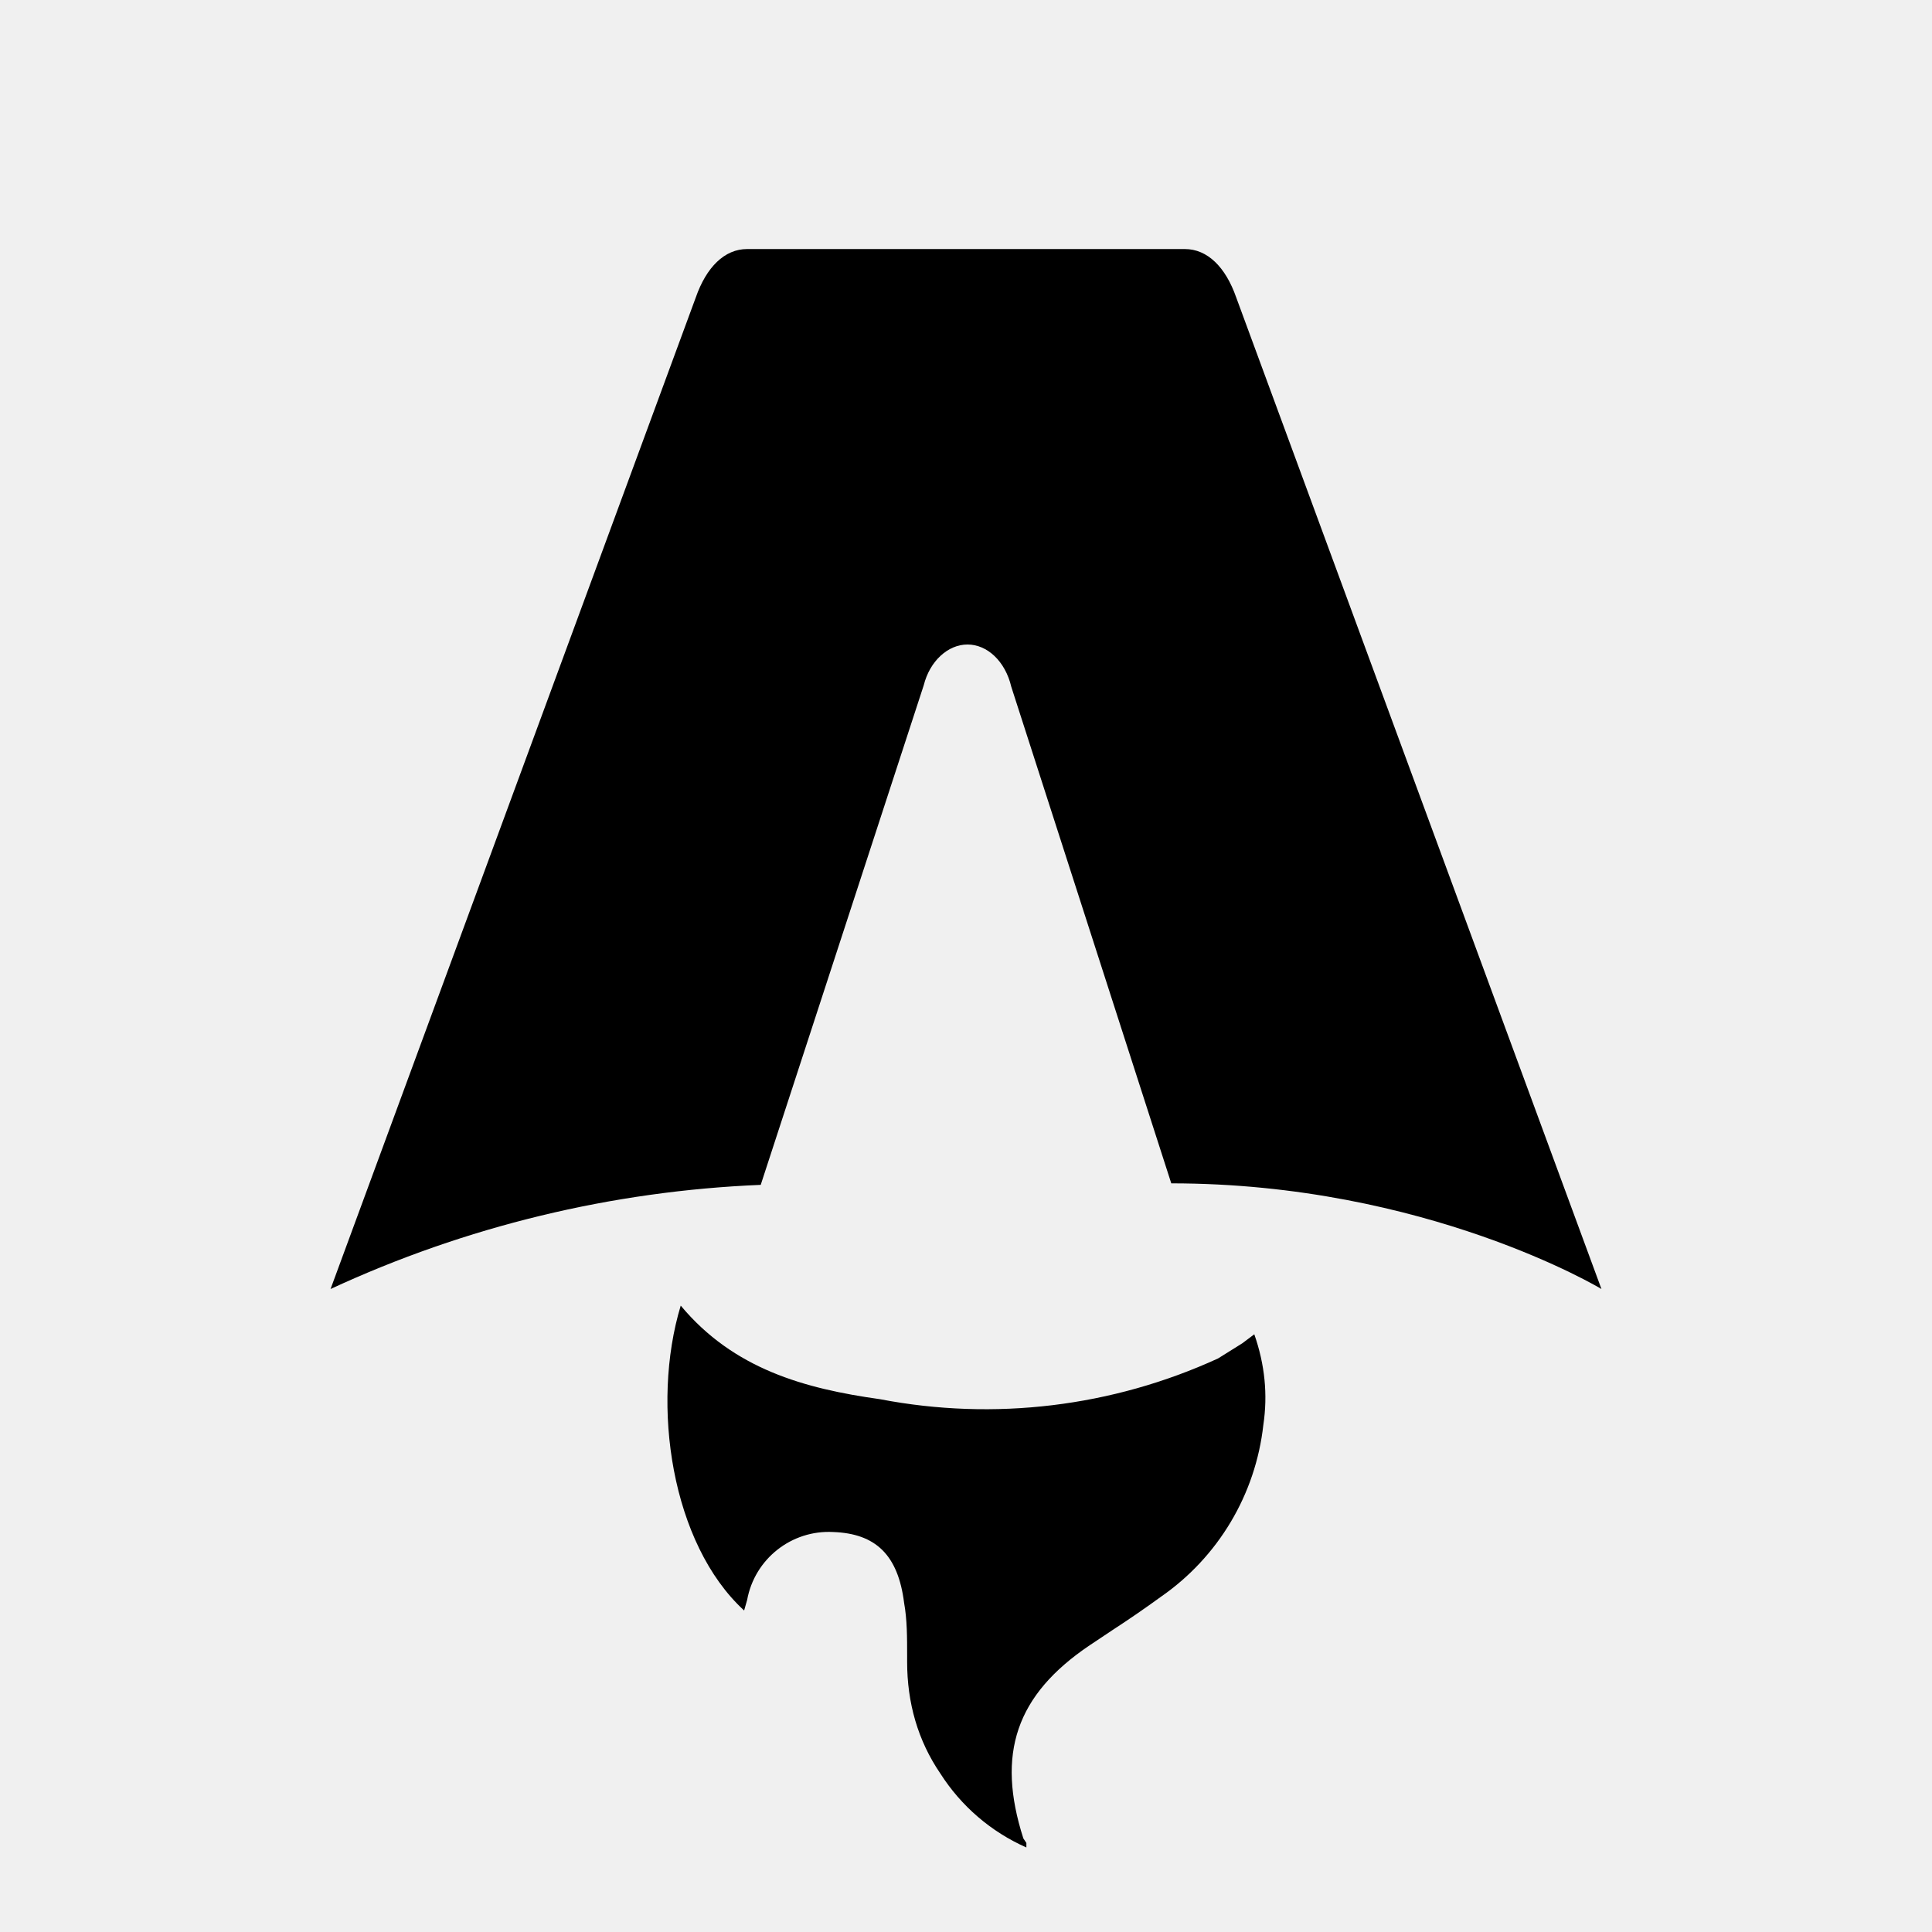
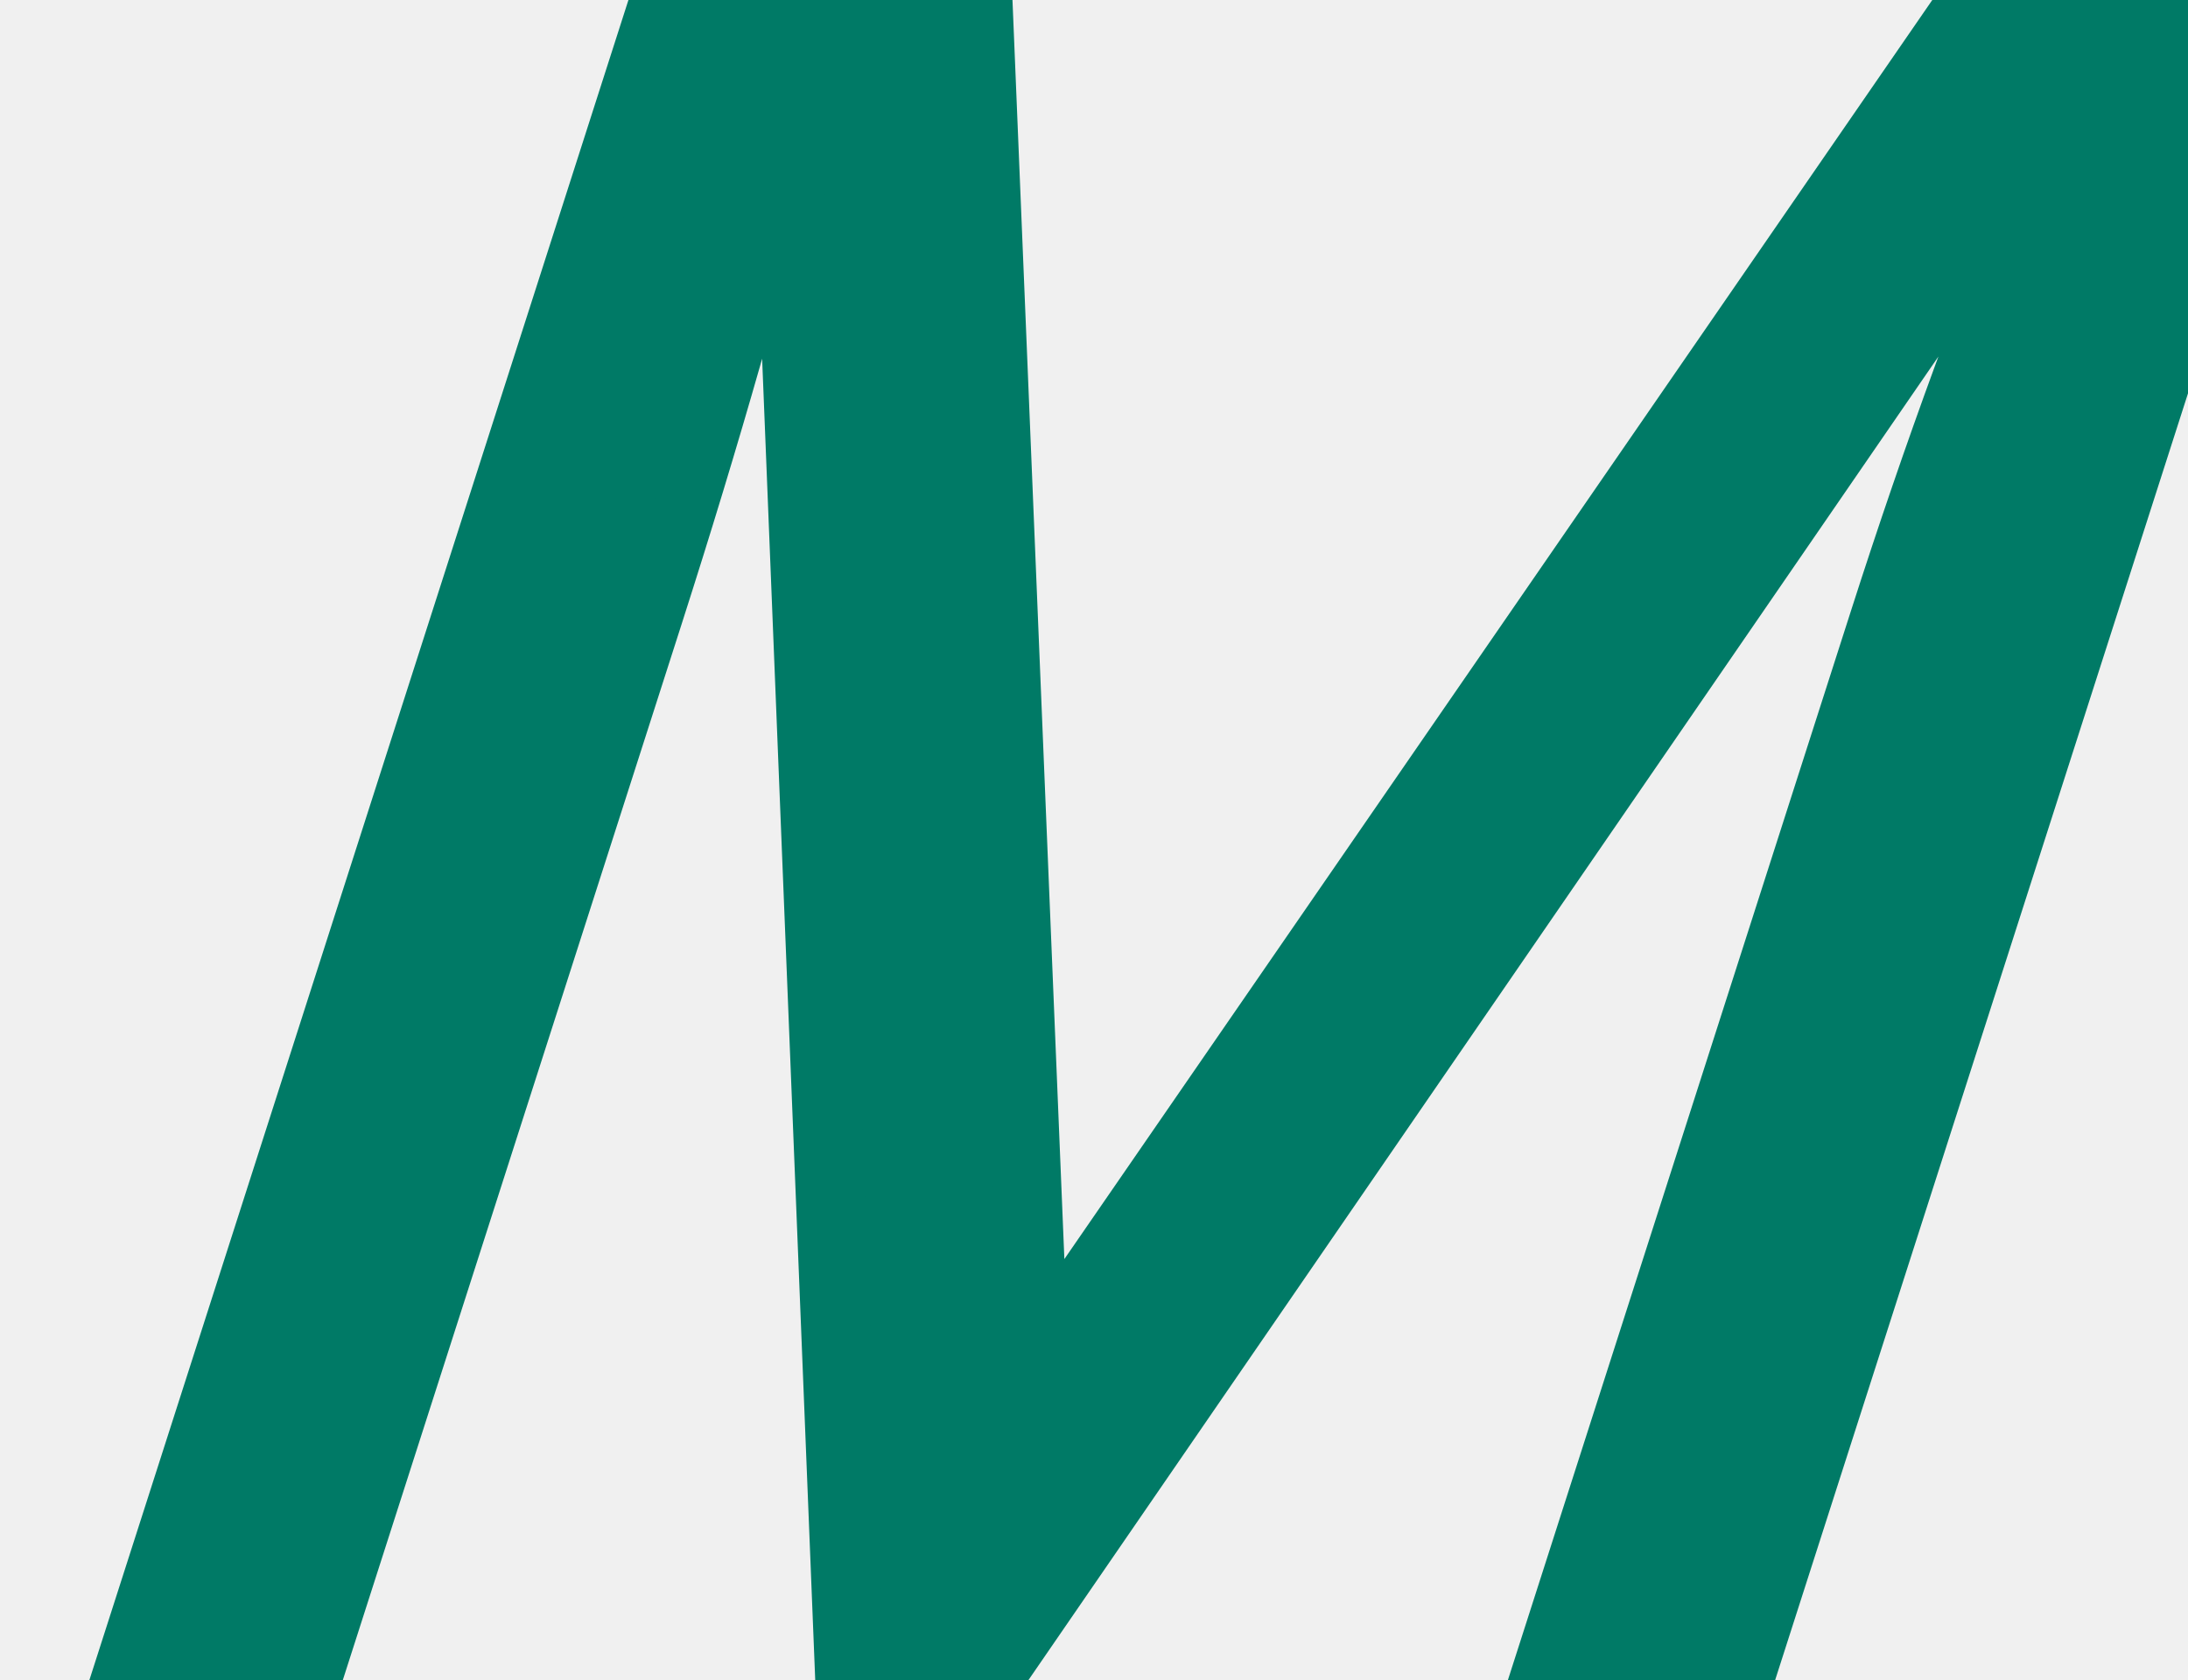
- <svg xmlns="http://www.w3.org/2000/svg" fill="none" viewBox="0 0 128 128">
-   <path d="M50.4 78.5a75.1 75.1 0 0 0-28.5 6.9l24.2-65.7c.7-2 1.9-3.2 3.4-3.2h29c1.5 0 2.7 1.2 3.4 3.2l24.2 65.7s-11.6-7-28.5-7L67 45.5c-.4-1.7-1.6-2.8-2.9-2.8-1.3 0-2.5 1.1-2.9 2.7L50.4 78.5Zm-1.1 28.2Zm-4.2-20.2c-2 6.6-.6 15.8 4.2 20.2a17.5 17.5 0 0 1 .2-.7 5.5 5.5 0 0 1 5.7-4.5c2.8.1 4.3 1.5 4.7 4.7.2 1.1.2 2.3.2 3.5v.4c0 2.7.7 5.2 2.2 7.4a13 13 0 0 0 5.7 4.9v-.3l-.2-.3c-1.8-5.6-.5-9.5 4.4-12.8l1.5-1a73 73 0 0 0 3.2-2.2 16 16 0 0 0 6.8-11.4c.3-2 .1-4-.6-6l-.8.6-1.6 1a37 37 0 0 1-22.4 2.7c-5-.7-9.7-2-13.2-6.2Z" />
-   <style>
-         path { fill: #000; }
-         @media (prefers-color-scheme: dark) {
-             path { fill: #FFF; }
-         }
-     </style>
+ <svg xmlns="http://www.w3.org/2000/svg" version="1.1" id="svg1" width="88.984" height="68.321" viewBox="0 0 88.984 68.321">
+   <defs id="defs1">
+     <clipPath clipPathUnits="userSpaceOnUse" id="clipPath4">
+       <path d="M 8.871e-6,0 H 595.32 V 841.92 H 8.871e-6 Z" transform="matrix(1,0,-0.3333,-1,156.5466,682.54)" clip-rule="evenodd" id="path4" />
+     </clipPath>
+   </defs>
+   <g id="g1" transform="translate(-268.8994,-359.835)">
+     <g id="g3" transform="matrix(0.9631667,0,0,1.000762,174.2168,214.1409)">
+       <text id="text3" xml:space="preserve" transform="matrix(1.333333,0,-0.4444,1.333333,94.592,212.5067)" clip-path="url(#clipPath4)">
+         <tspan id="tspan3" style="font-variant:normal;font-weight:normal;font-size:72px;font-family:'Bauhaus 93';writing-mode:lr-tb;fill:#007a66;fill-opacity:1;fill-rule:nonzero;stroke:#007a66;stroke-width:2.057;stroke-linecap:butt;stroke-linejoin:miter;stroke-miterlimit:10;stroke-dasharray:none;stroke-opacity:1" x="0" y="0">M</tspan>
+       </text>
+     </g>
+   </g>
</svg>
